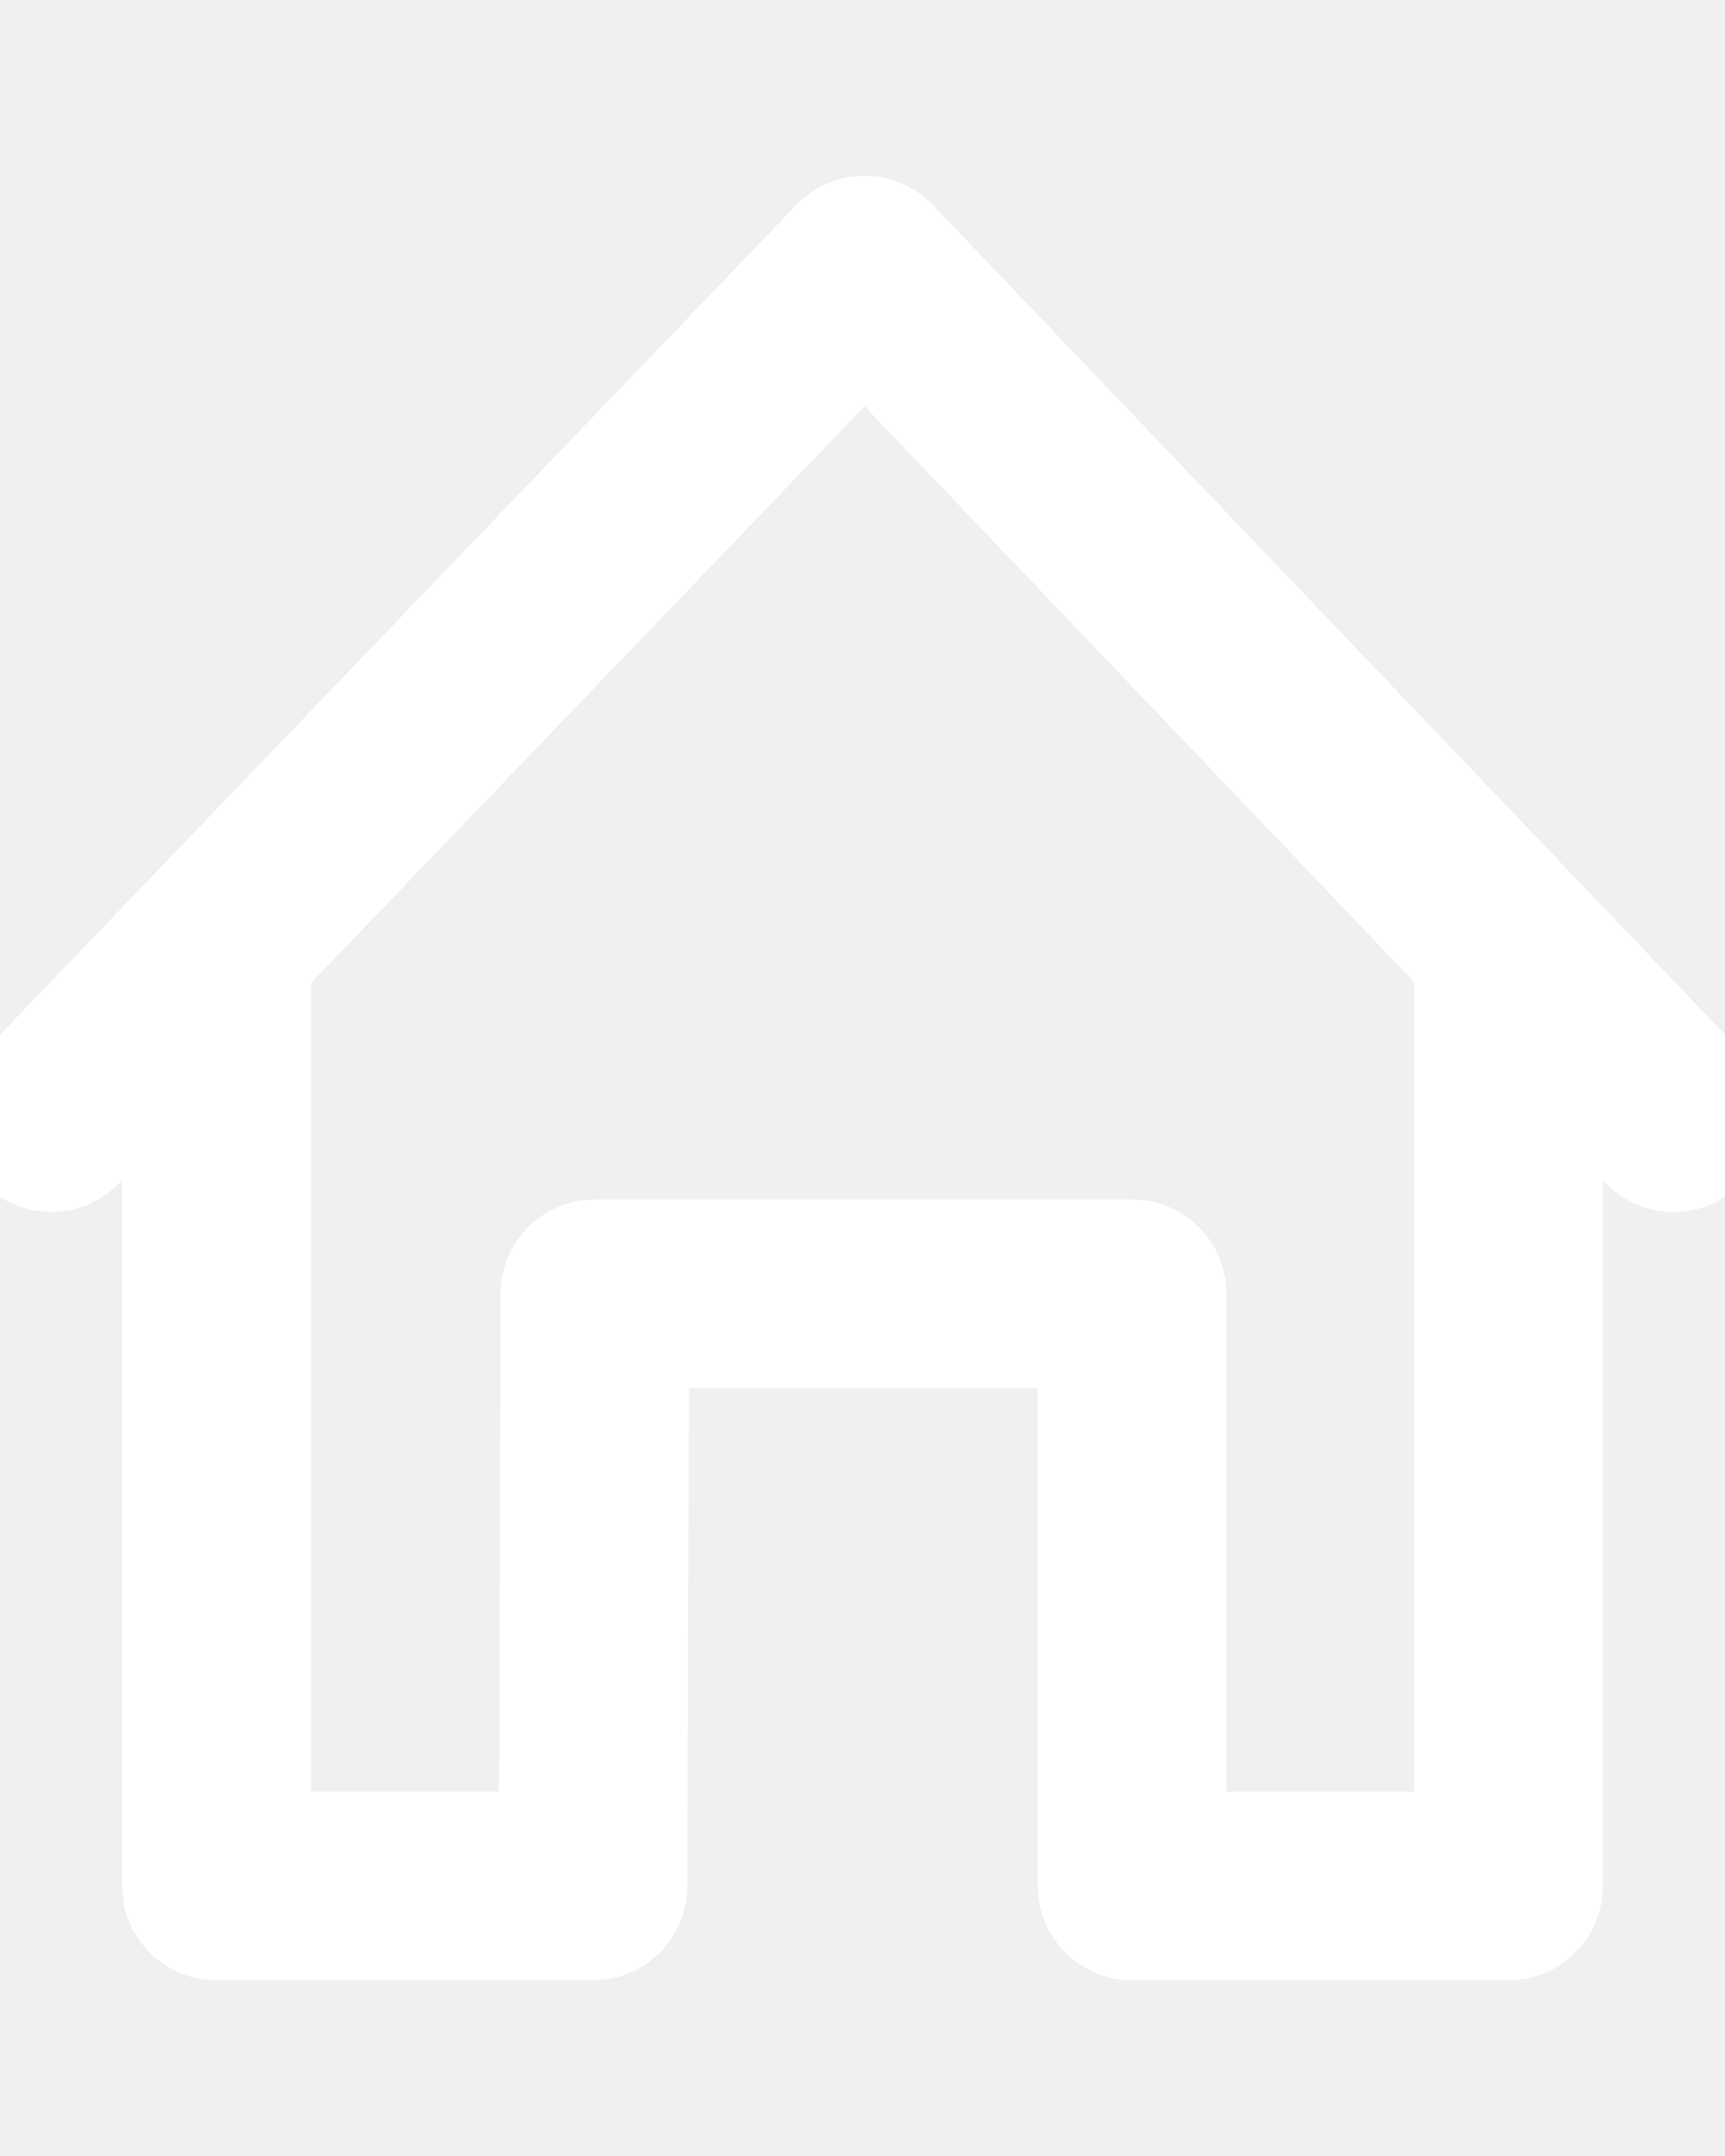
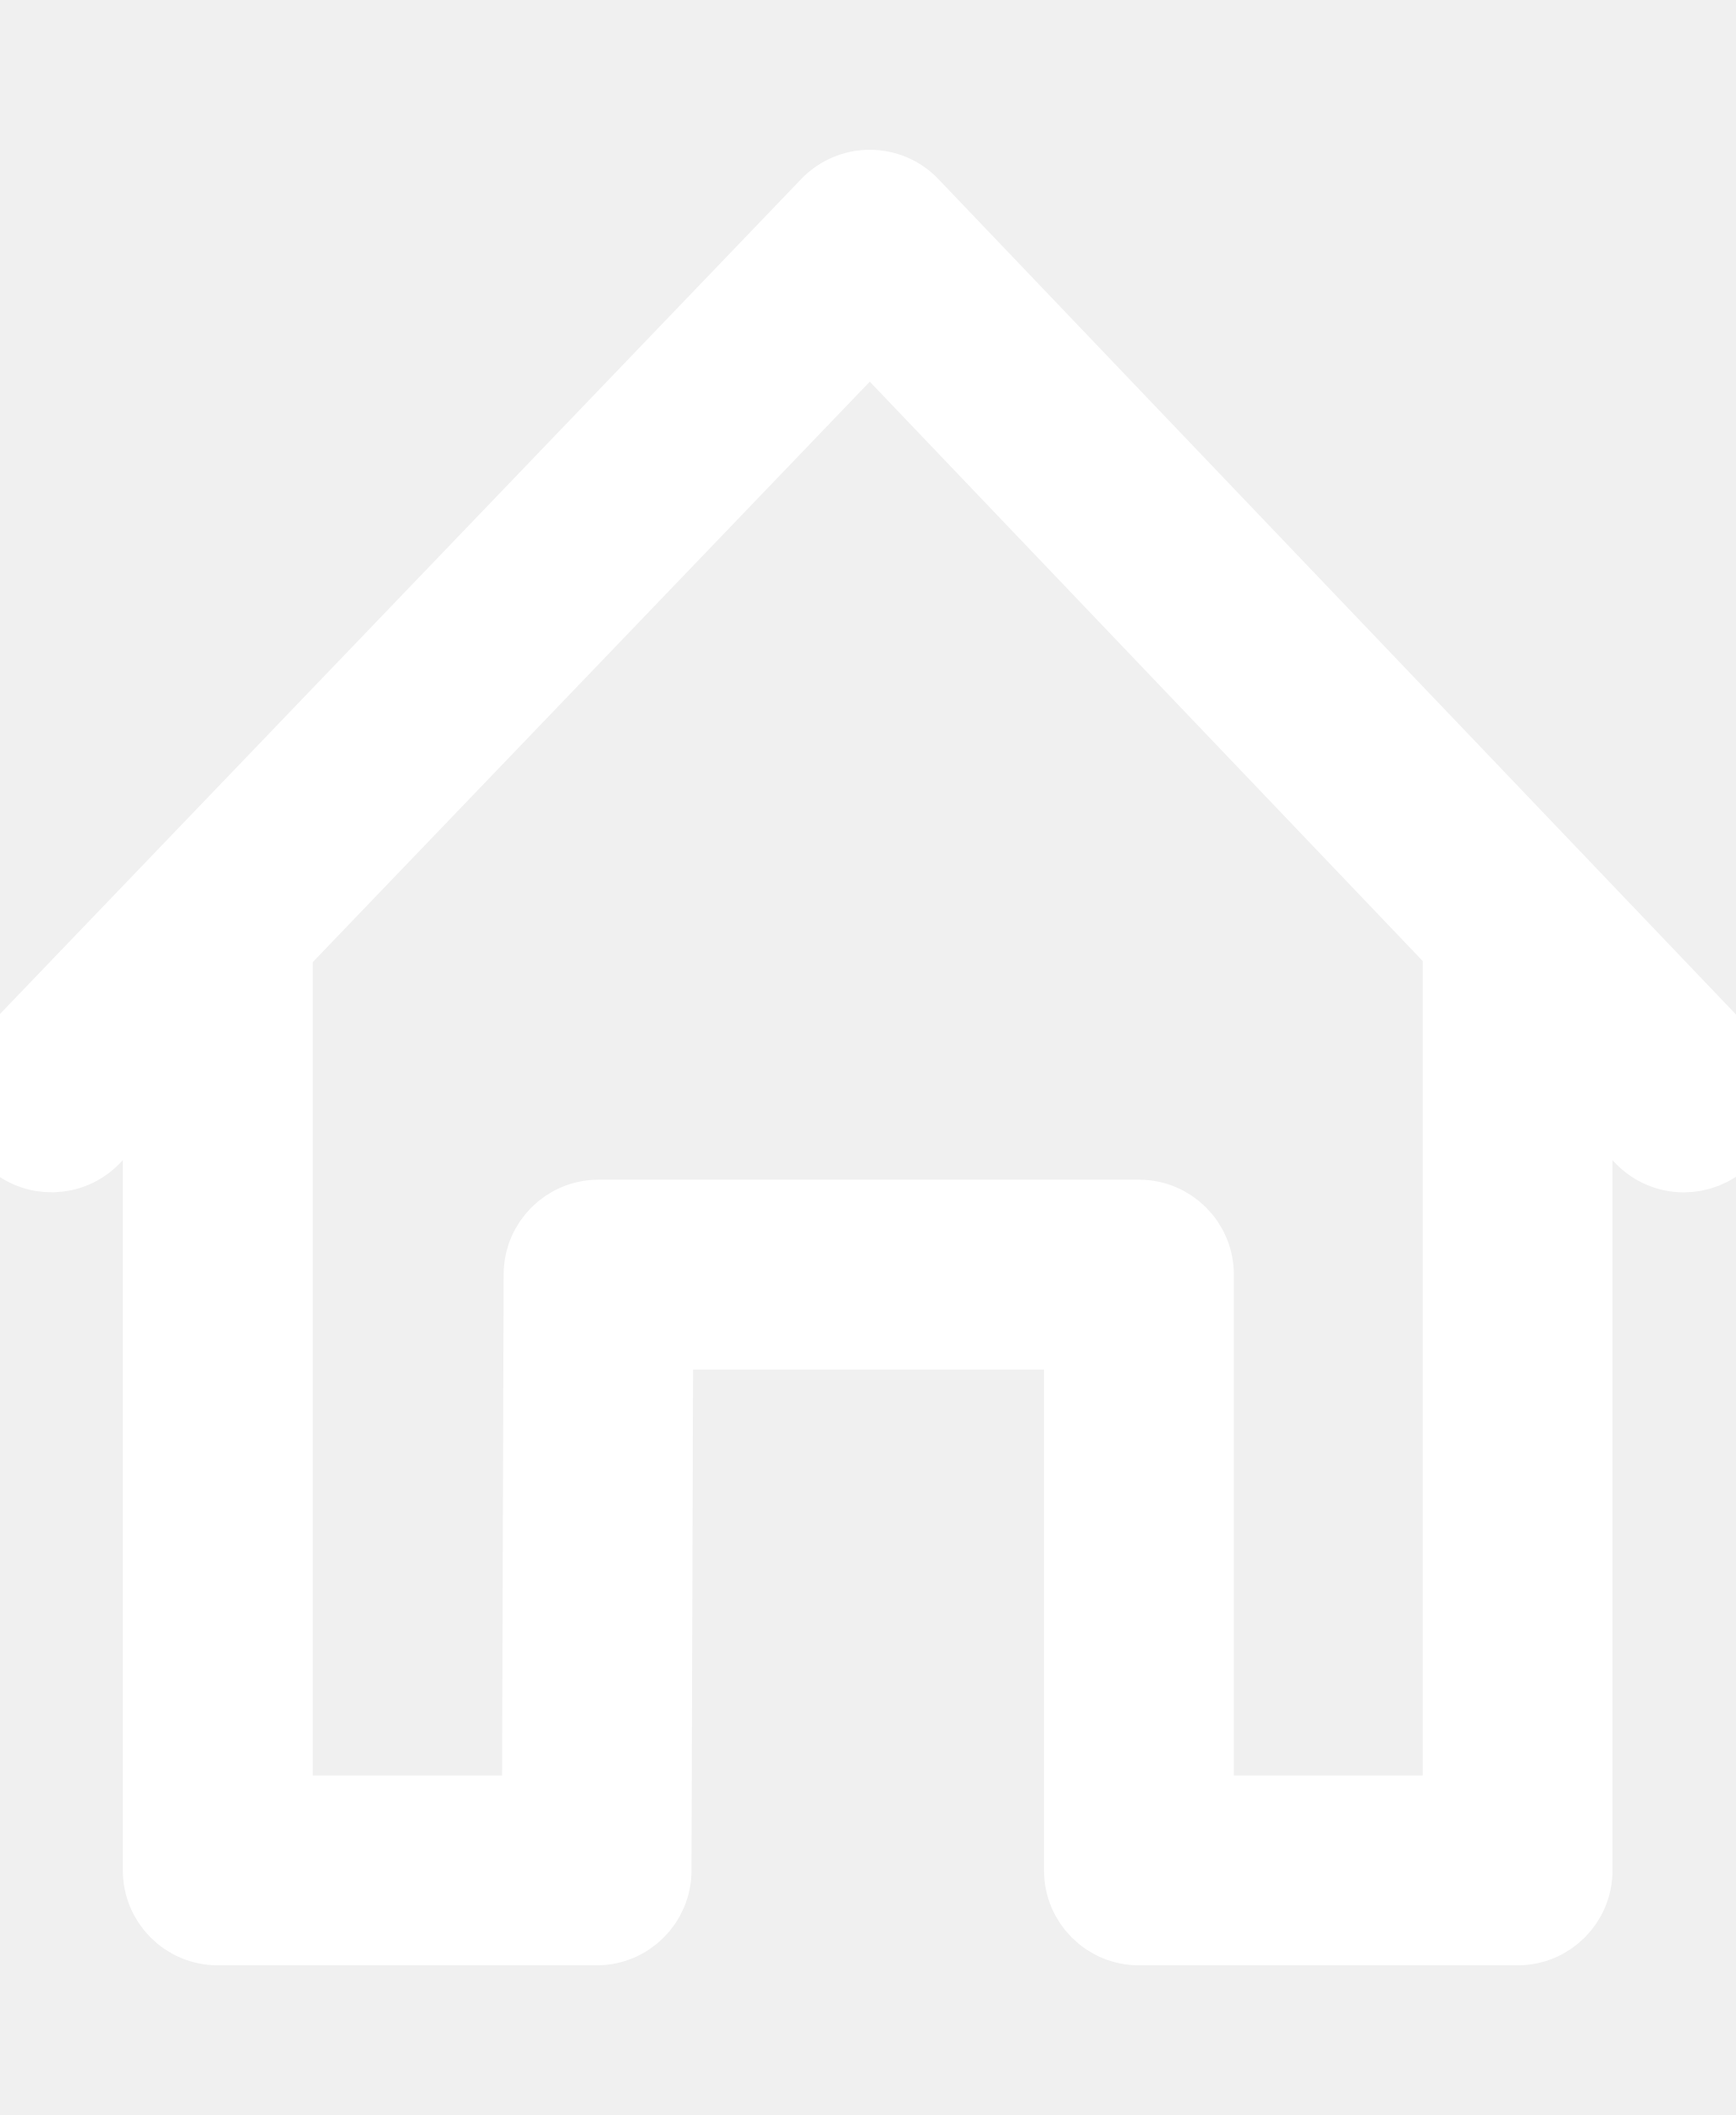
- <svg xmlns="http://www.w3.org/2000/svg" fill="#fff" width="32px" height="40px" viewBox="0 0 32.00 32.00" version="1.1" stroke="#fff" stroke-width="1.5">
+ <svg xmlns="http://www.w3.org/2000/svg" fill="#fff" width="32px" height="39px" viewBox="0 0 32.00 32.00" version="1.1" stroke="#fff" stroke-width="1.5">
  <g id="SVGRepo_bgCarrier" stroke-width="0" />
  <g id="SVGRepo_tracerCarrier" stroke-linecap="round" stroke-linejoin="round" stroke="#CCCCCC" stroke-width="0.064" />
  <g id="SVGRepo_iconCarrier">
    <path d="M31.772 16.043l-15.012-15.724c-0.189-0.197-0.449-0.307-0.721-0.307s-0.533 0.111-0.722 0.307l-15.089 15.724c-0.383 0.398-0.369 1.031 0.029 1.414 0.399 0.382 1.031 0.371 1.414-0.029l1.344-1.401v14.963c0 0.552 0.448 1 1 1h6.986c0.551 0 0.998-0.445 1-0.997l0.031-9.989h7.969v9.986c0 0.552 0.448 1 1 1h6.983c0.552 0 1-0.448 1-1v-14.968l1.343 1.407c0.197 0.204 0.459 0.308 0.722 0.308 0.249 0 0.499-0.092 0.692-0.279 0.398-0.382 0.411-1.015 0.029-1.413zM26.985 14.213v15.776h-4.983v-9.986c0-0.552-0.448-1-1-1h-9.965c-0.551 0-0.998 0.445-1 0.997l-0.031 9.989h-4.989v-15.777c0-0.082-0.013-0.162-0.032-0.239l11.055-11.52 10.982 11.507c-0.021 0.081-0.036 0.165-0.036 0.252z" />
  </g>
</svg>
